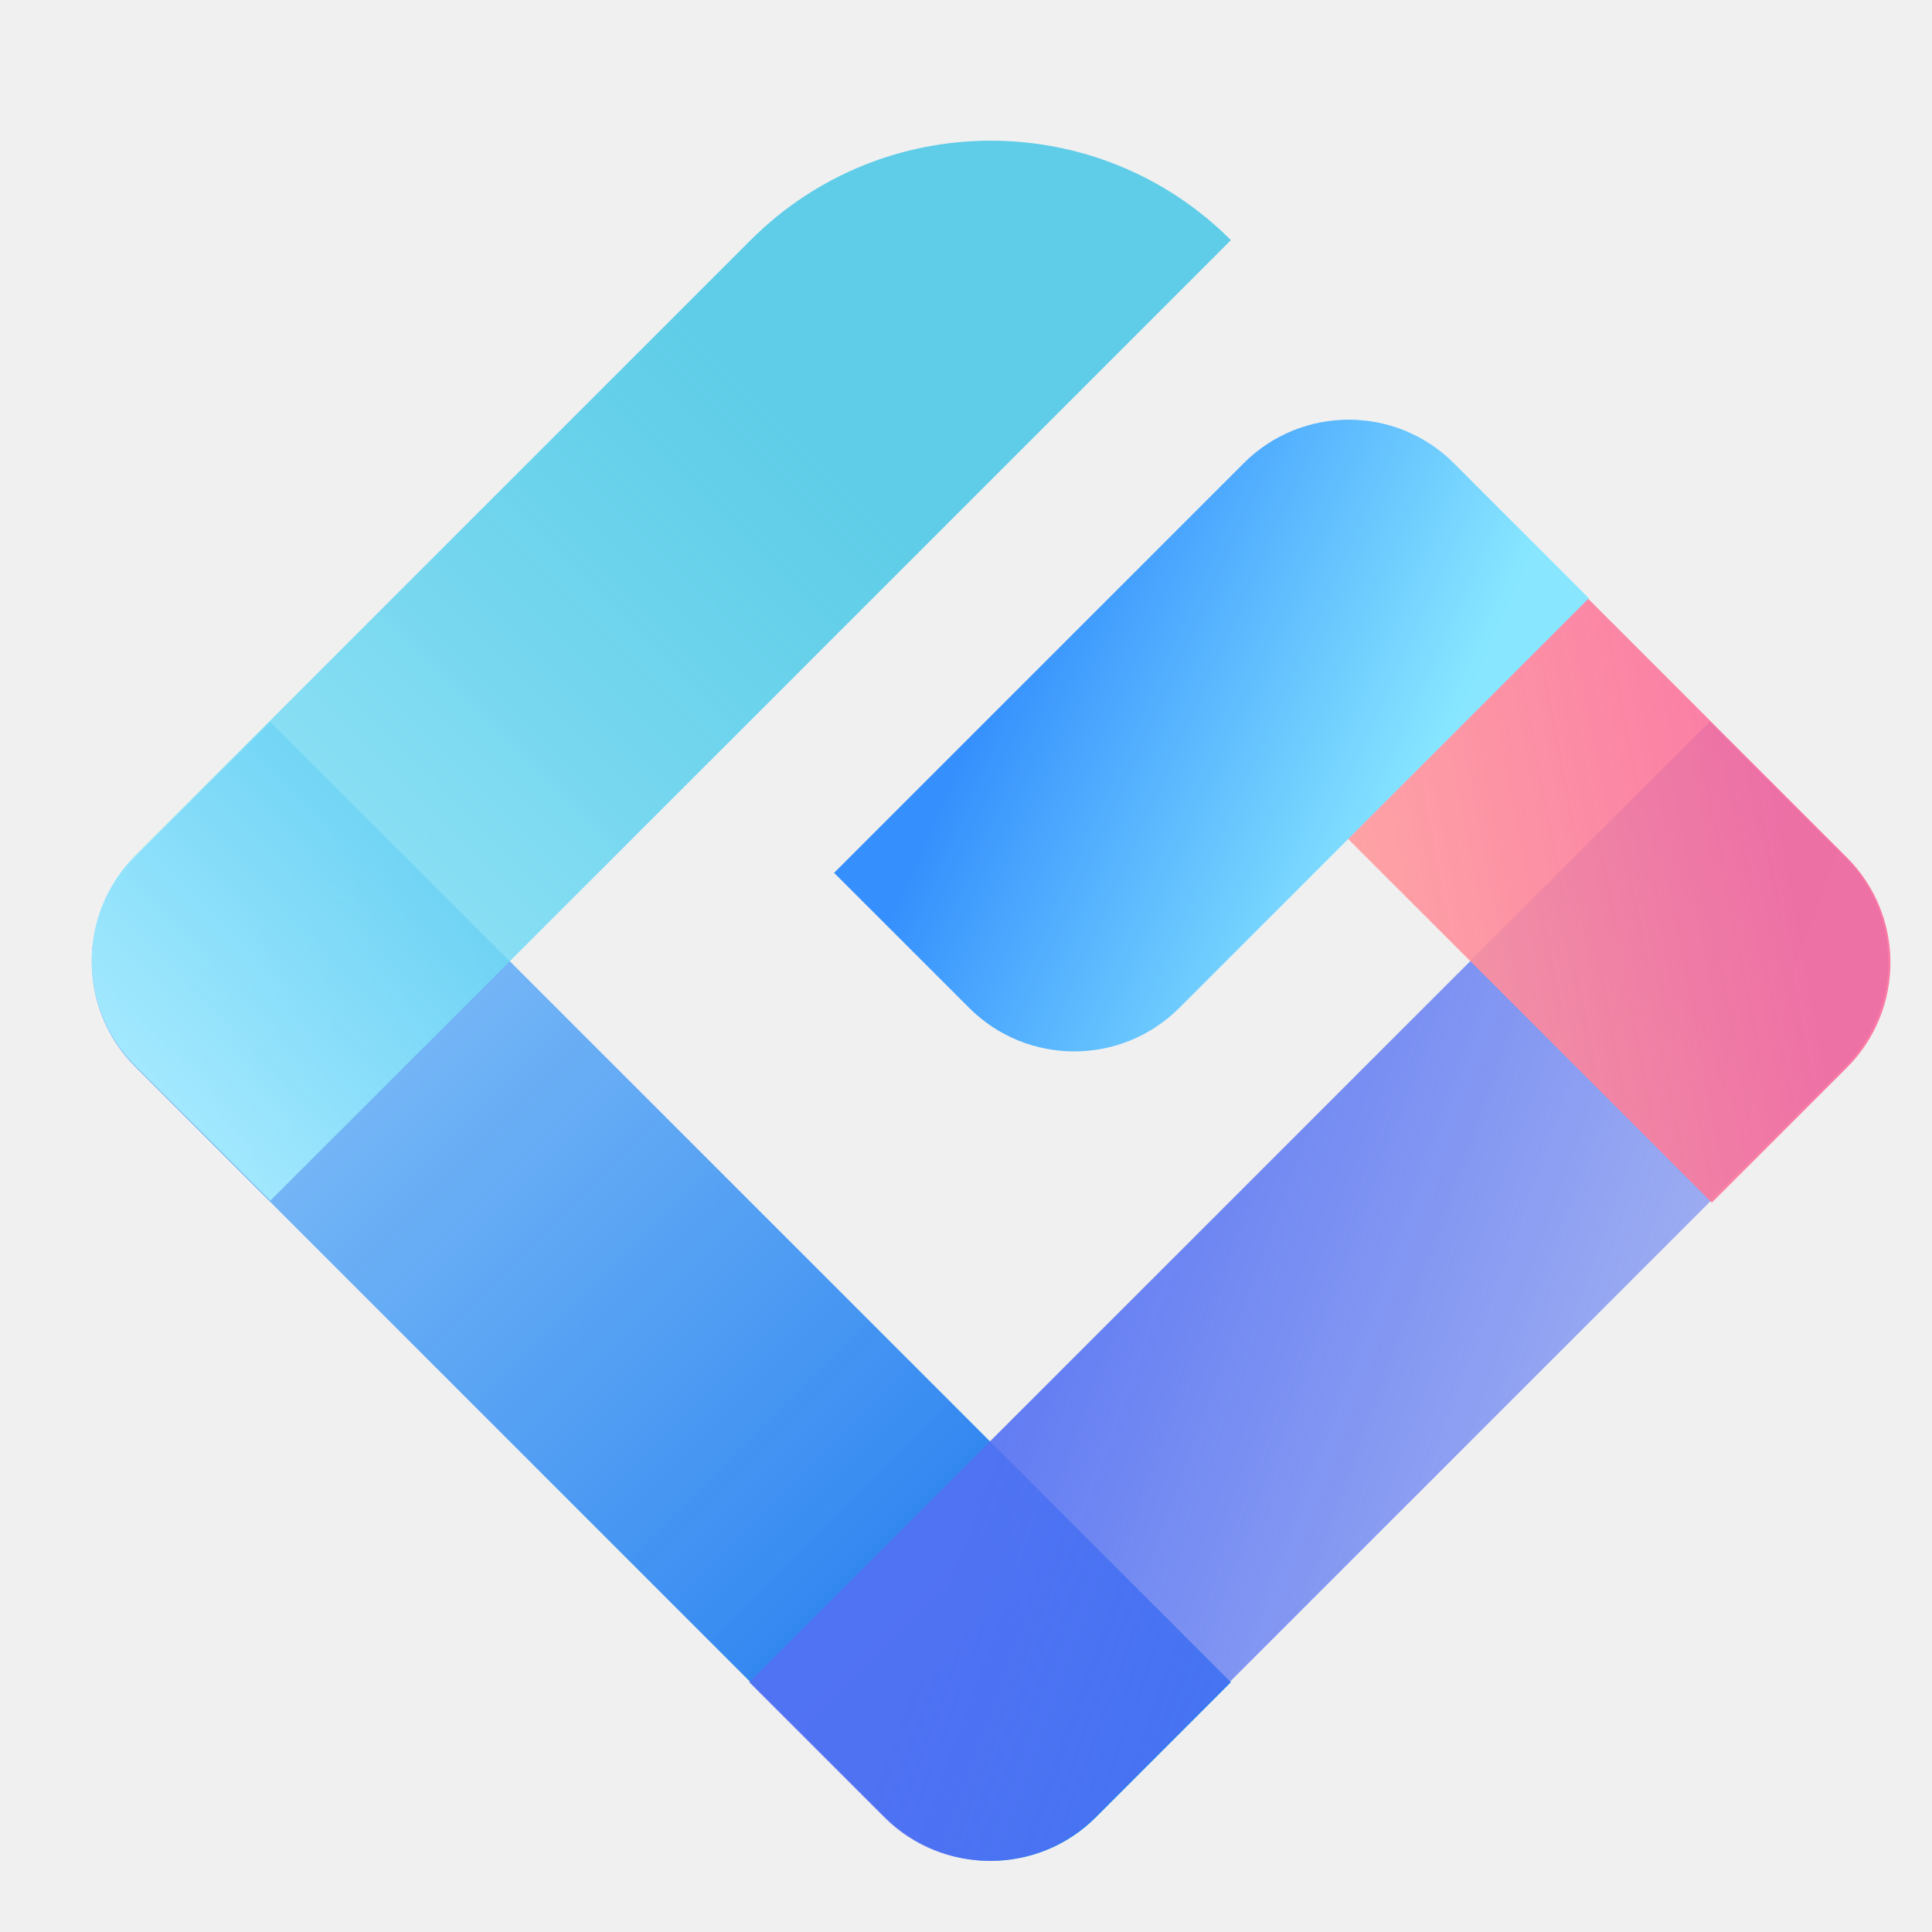
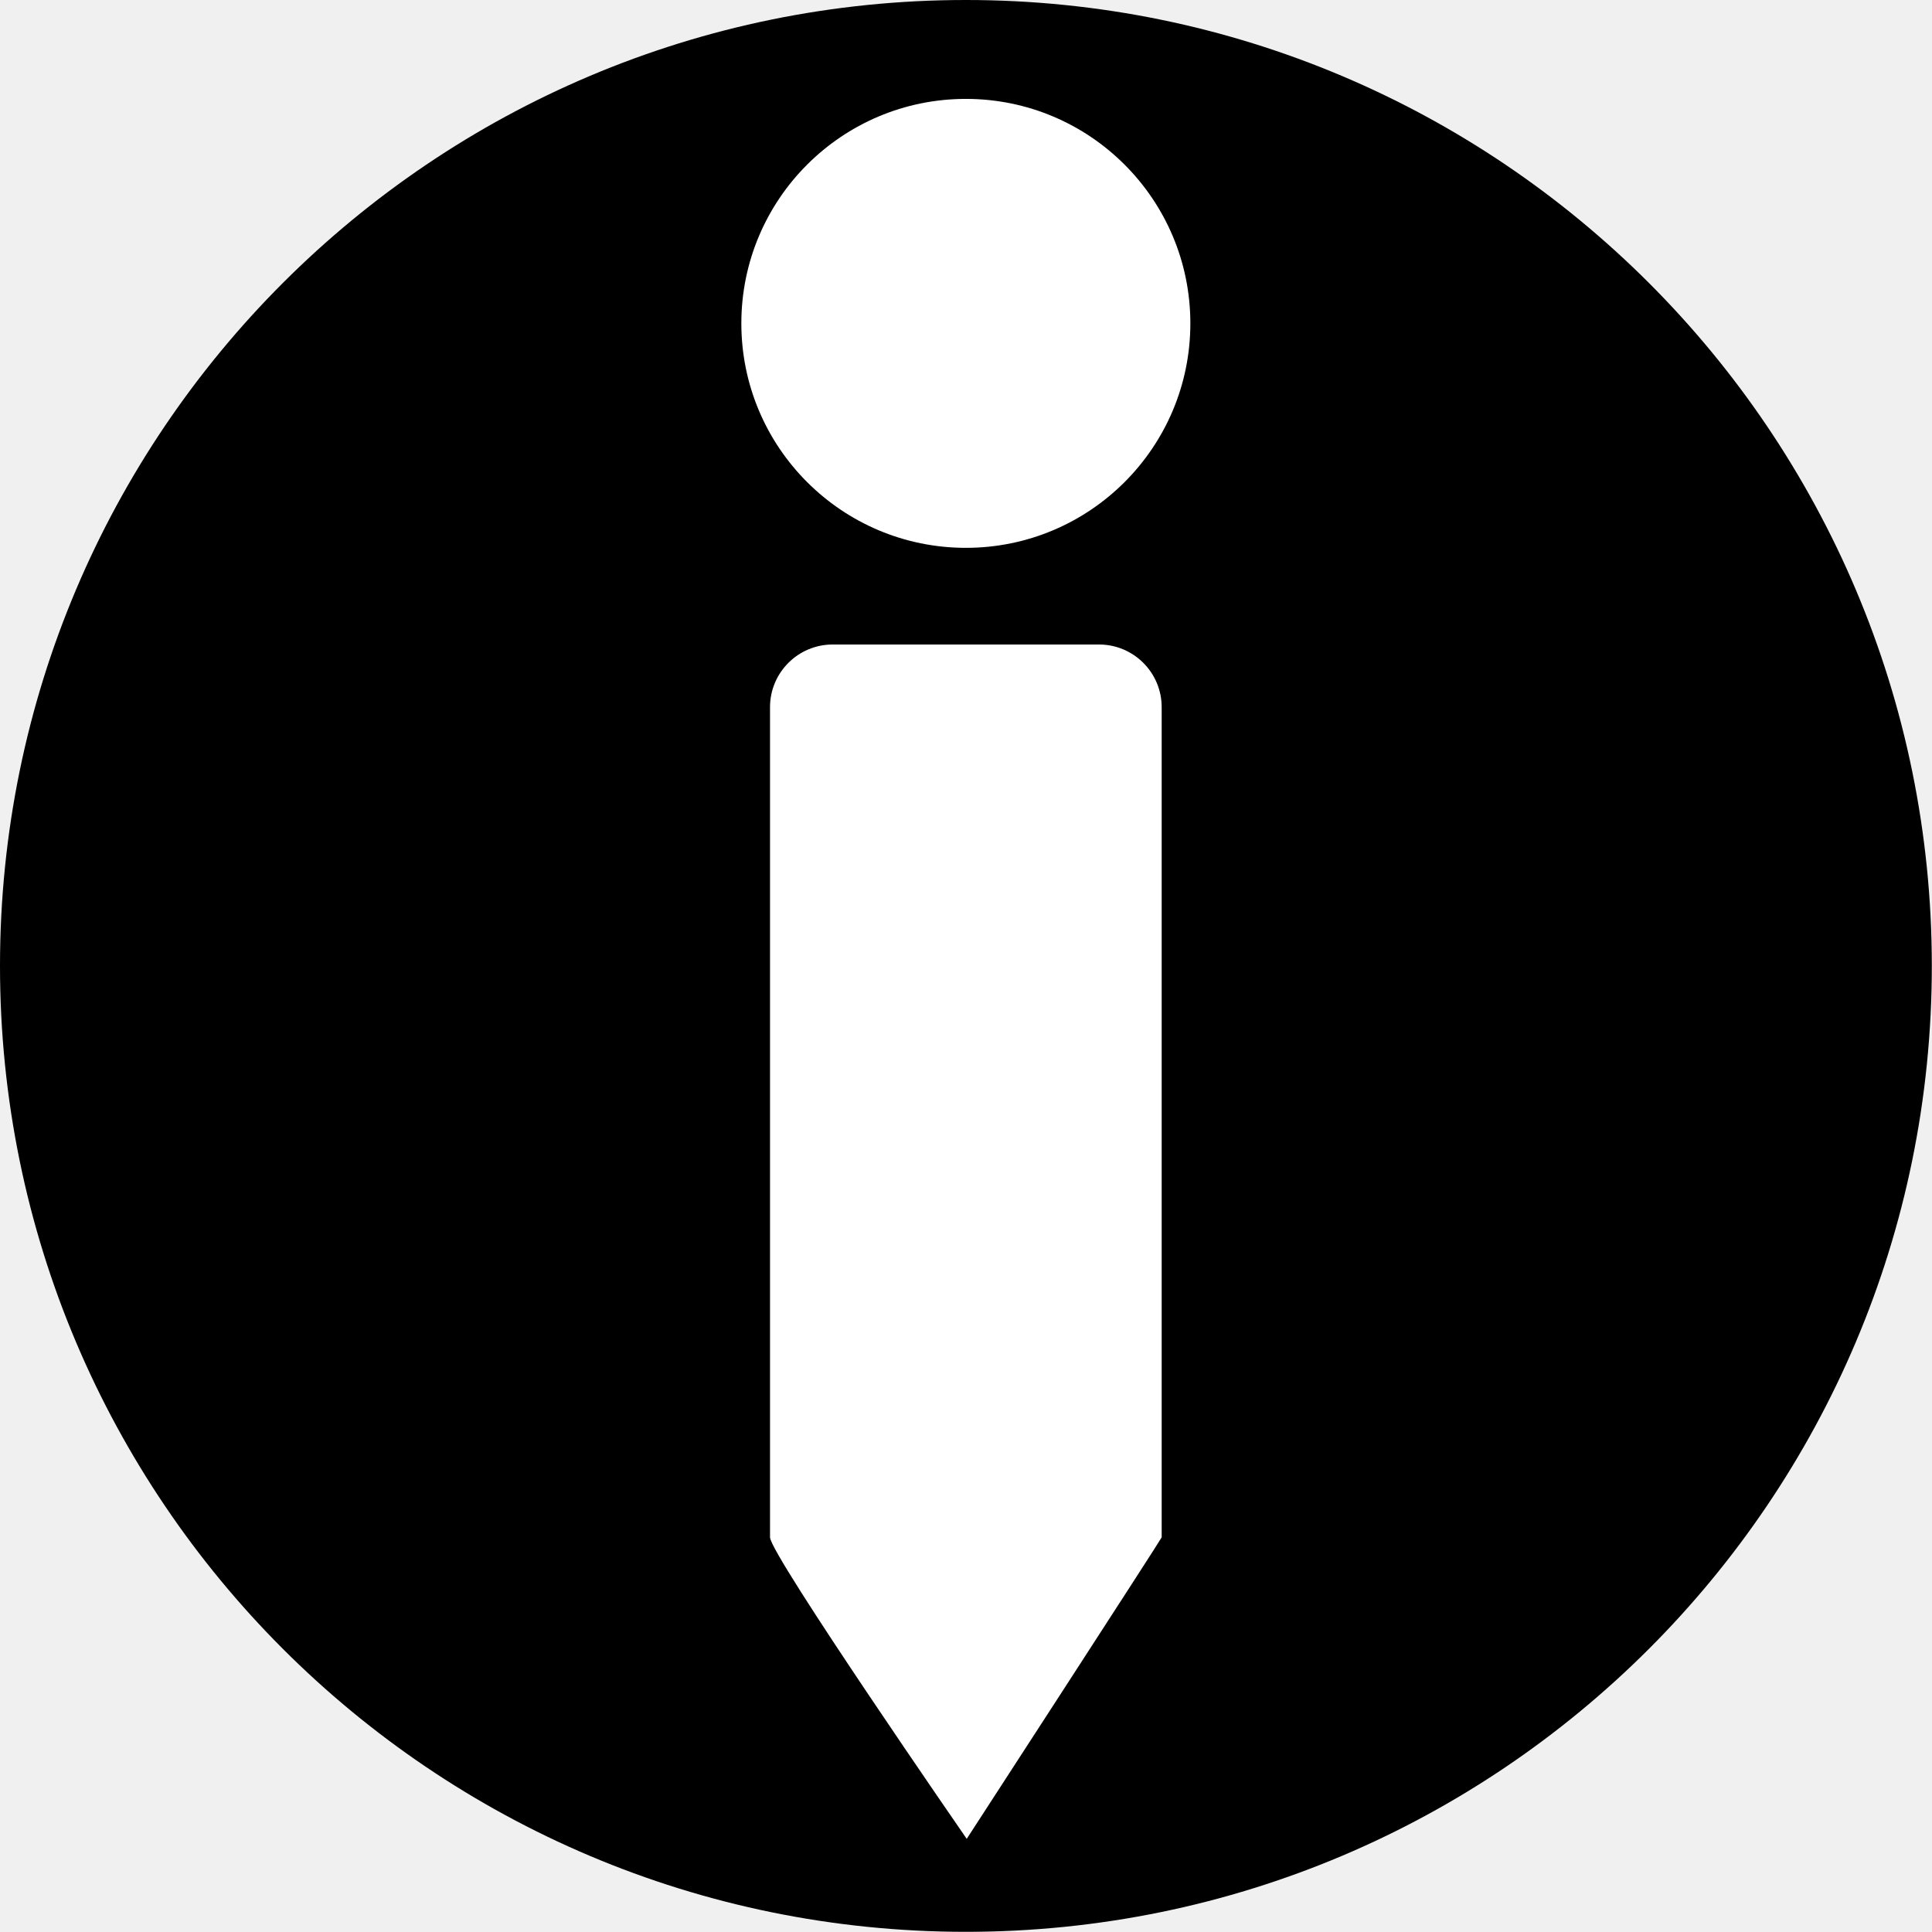
<svg xmlns="http://www.w3.org/2000/svg" width="32" height="32" viewBox="0 0 32 32" fill="none">
-   <g clip-path="url(#clip0_574_2488)">
-     <path d="M2.24 17.671C1.279 16.71 1.279 15.152 2.24 14.191L4.477 11.954L20.387 27.863L18.15 30.101C17.189 31.062 15.631 31.062 14.67 30.101L2.24 17.671Z" fill="url(#paint0_linear_574_2488)" />
-     <path d="M18.127 30.1C17.166 31.061 15.608 31.061 14.647 30.1L12.409 27.862L28.319 11.953L30.556 14.19C31.517 15.151 31.517 16.709 30.556 17.67L18.127 30.1Z" fill="url(#paint1_linear_574_2488)" />
-     <path d="M12.433 3.977C14.629 1.781 18.191 1.781 20.388 3.977V3.977L4.478 19.887L2.24 17.65C1.279 16.689 1.279 15.131 2.24 14.17L12.433 3.977Z" fill="url(#paint2_linear_574_2488)" />
-     <path d="M30.591 14.203C31.552 15.164 31.552 16.722 30.591 17.683L28.354 19.92L18.384 9.951L20.622 7.714C21.583 6.753 23.141 6.753 24.102 7.714L30.591 14.203Z" fill="url(#paint3_linear_574_2488)" />
-     <path d="M20.6 7.672C21.561 6.711 23.119 6.711 24.08 7.672L26.317 9.91L19.533 16.694C18.572 17.655 17.014 17.655 16.053 16.694L13.815 14.457L20.6 7.672Z" fill="url(#paint4_linear_574_2488)" />
+   <g clip-path="url(#clip0_3139_145634)">
+     <path fill-rule="evenodd" clip-rule="evenodd" d="M15.998 0C24.834 0 31.997 7.163 31.997 15.998C31.997 24.834 24.834 31.997 15.998 31.997C7.163 31.997 0 24.834 0 15.998C0 7.163 7.163 0 15.998 0Z" fill="black" />
+     <path fill-rule="evenodd" clip-rule="evenodd" d="M13.792 10.675H18.203C18.776 10.675 19.241 11.14 19.241 11.713V25.463C19.241 25.482 16.012 30.457 16.012 30.457C16.012 30.457 12.754 25.746 12.754 25.463V11.713C12.754 11.14 13.219 10.675 13.792 10.675H13.792ZM15.998 1.638C18.051 1.638 19.716 3.303 19.716 5.356C19.716 7.409 18.051 9.074 15.998 9.074C13.944 9.074 12.279 7.409 12.279 5.356C12.279 3.303 13.944 1.638 15.998 1.638Z" fill="white" />
  </g>
  <defs>
-     <linearGradient id="paint0_linear_574_2488" x1="3.667" y1="15.537" x2="15.956" y2="27.826" gradientUnits="userSpaceOnUse">
-       <stop stop-color="#4AA6FA" stop-opacity="0.65" />
-       <stop offset="1" stop-color="#247DEF" />
-     </linearGradient>
-     <linearGradient id="paint1_linear_574_2488" x1="30.669" y1="13.886" x2="21.451" y2="10.506" gradientUnits="userSpaceOnUse">
-       <stop stop-color="#5370F3" stop-opacity="0.53" />
-       <stop offset="1" stop-color="#5370F3" stop-opacity="0.9" />
-     </linearGradient>
-     <linearGradient id="paint2_linear_574_2488" x1="13.365" y1="7.023" x2="2.489" y2="17.899" gradientUnits="userSpaceOnUse">
-       <stop stop-color="#11BAE3" stop-opacity="0.65" />
-       <stop offset="1" stop-color="#A6EDFF" stop-opacity="0.9" />
-     </linearGradient>
-     <linearGradient id="paint3_linear_574_2488" x1="30.352" y1="17.922" x2="22.551" y2="19.4" gradientUnits="userSpaceOnUse">
-       <stop stop-color="#FC6698" stop-opacity="0.85" />
-       <stop offset="1" stop-color="#FFA29F" stop-opacity="0.93" />
-     </linearGradient>
-     <linearGradient id="paint4_linear_574_2488" x1="15.093" y1="14.404" x2="21.733" y2="17.371" gradientUnits="userSpaceOnUse">
-       <stop stop-color="#3590FD" />
-       <stop offset="1" stop-color="#88E7FF" />
-     </linearGradient>
-     <clipPath id="clip0_574_2488">
-       <rect width="32" height="32" rx="9" fill="white" />
+     <clipPath id="clip0_3139_145634">
+       <rect width="32" height="32" fill="white" />
    </clipPath>
  </defs>
</svg>
